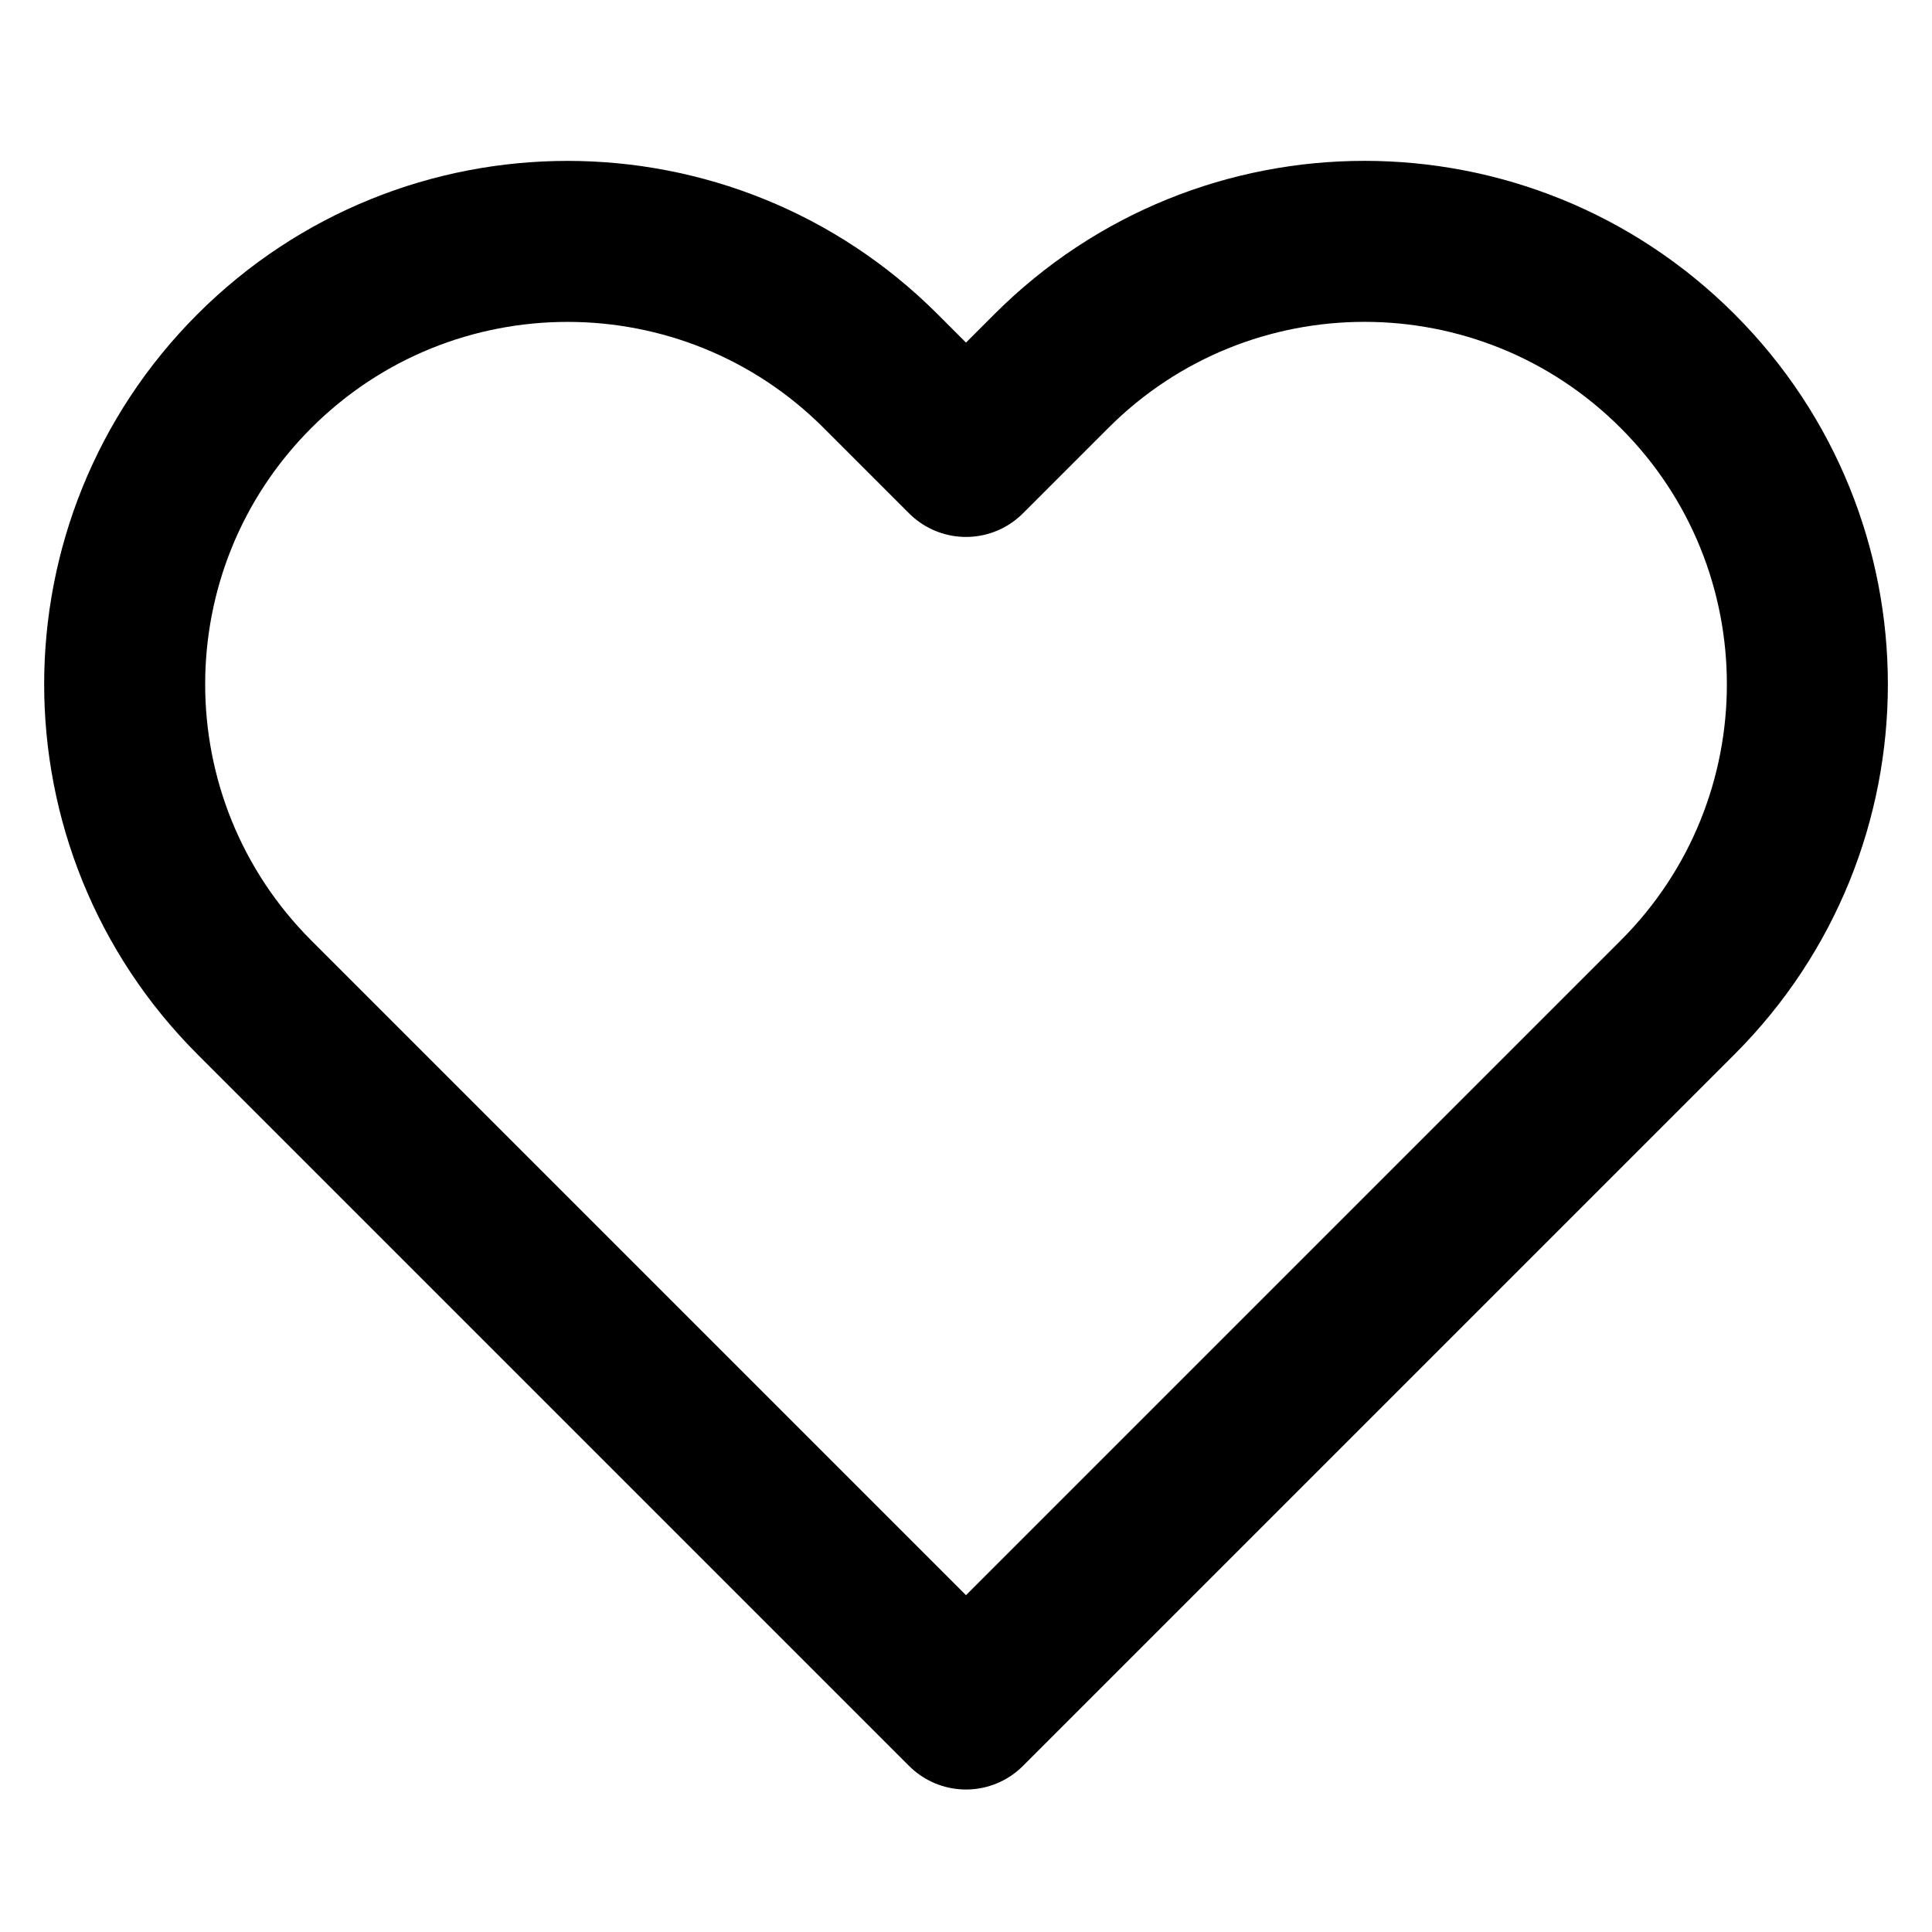
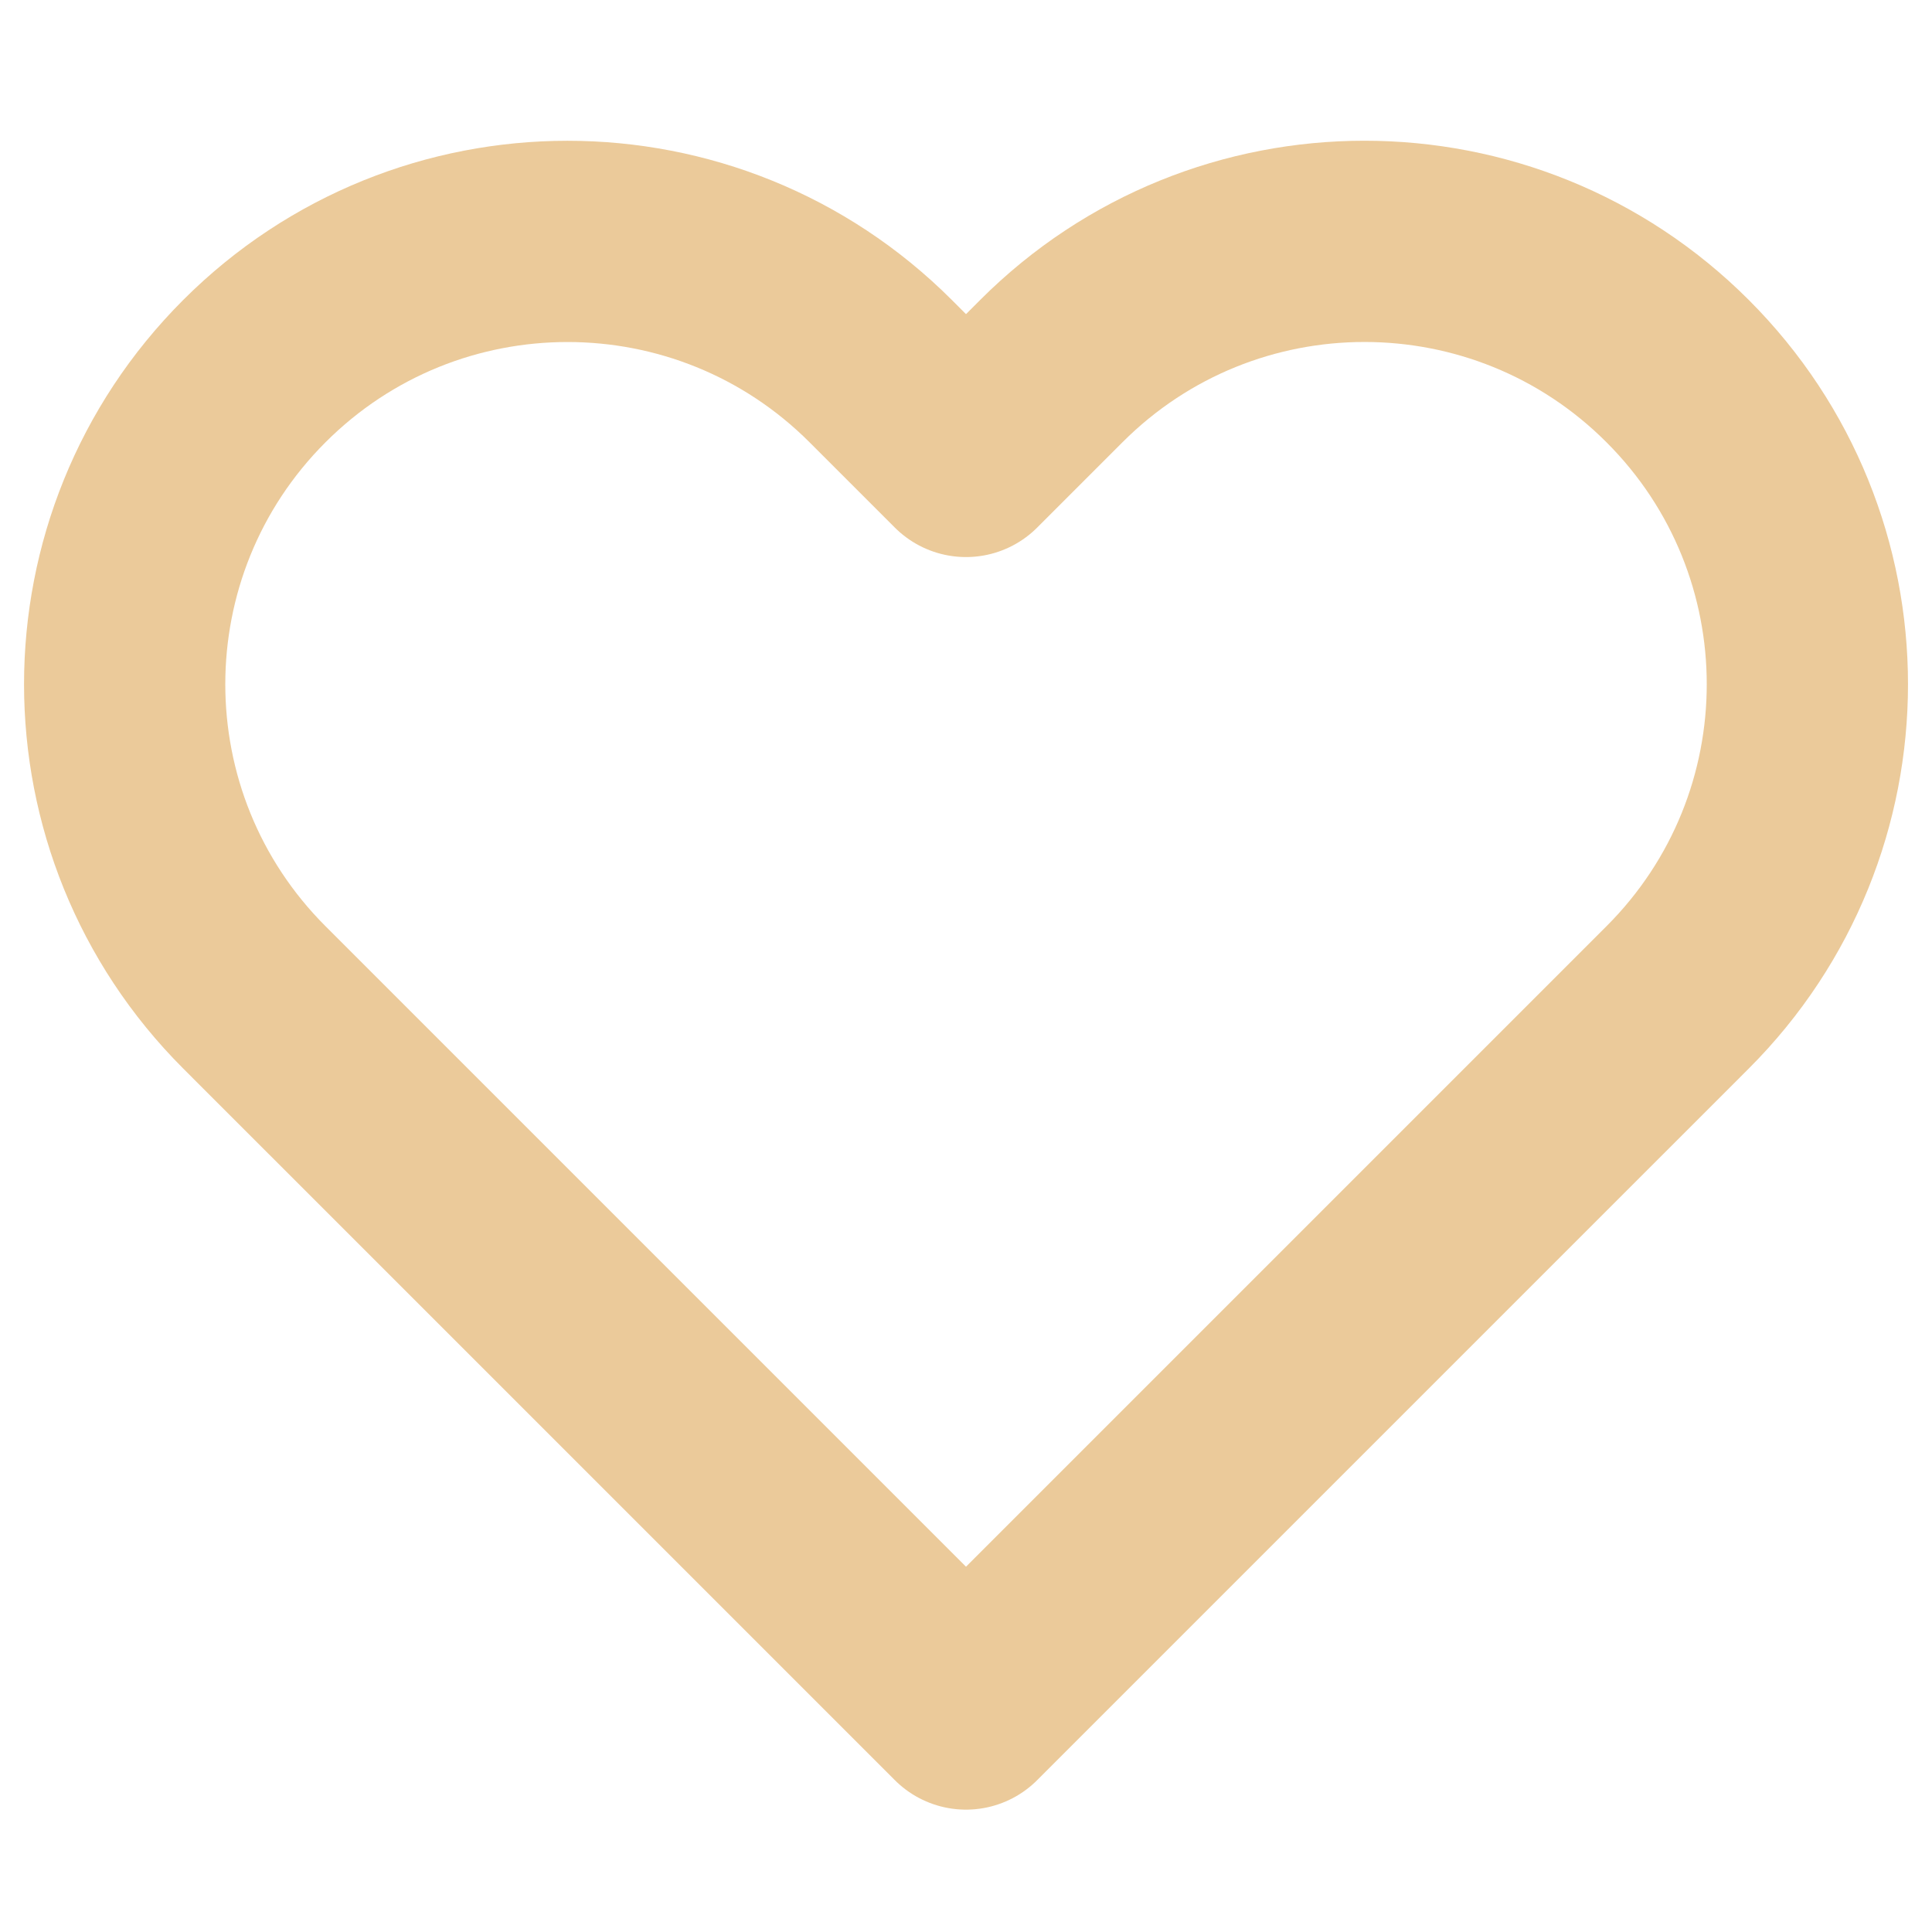
- <svg xmlns="http://www.w3.org/2000/svg" width="24" height="24" viewBox="0 0 24 24" fill="none" stroke="currentColor" stroke-width="2" stroke-linecap="round" stroke-linejoin="round" class="feather feather-heart">
+ <svg xmlns="http://www.w3.org/2000/svg" width="40" height="40" viewBox="0 0 24 24" fill="none" stroke="#EBCA9A" stroke-width="2.5" stroke-linecap="round" stroke-linejoin="round" class="feather feather-heart">
  <path d="M20.84 4.61a5.5 5.5 0 0 0-7.78 0L12 5.67l-1.06-1.06a5.5 5.5 0 0 0-7.78 7.78l1.06 1.06L12 21.23l7.78-7.78 1.06-1.06a5.5 5.5 0 0 0 0-7.78z" />
</svg>
